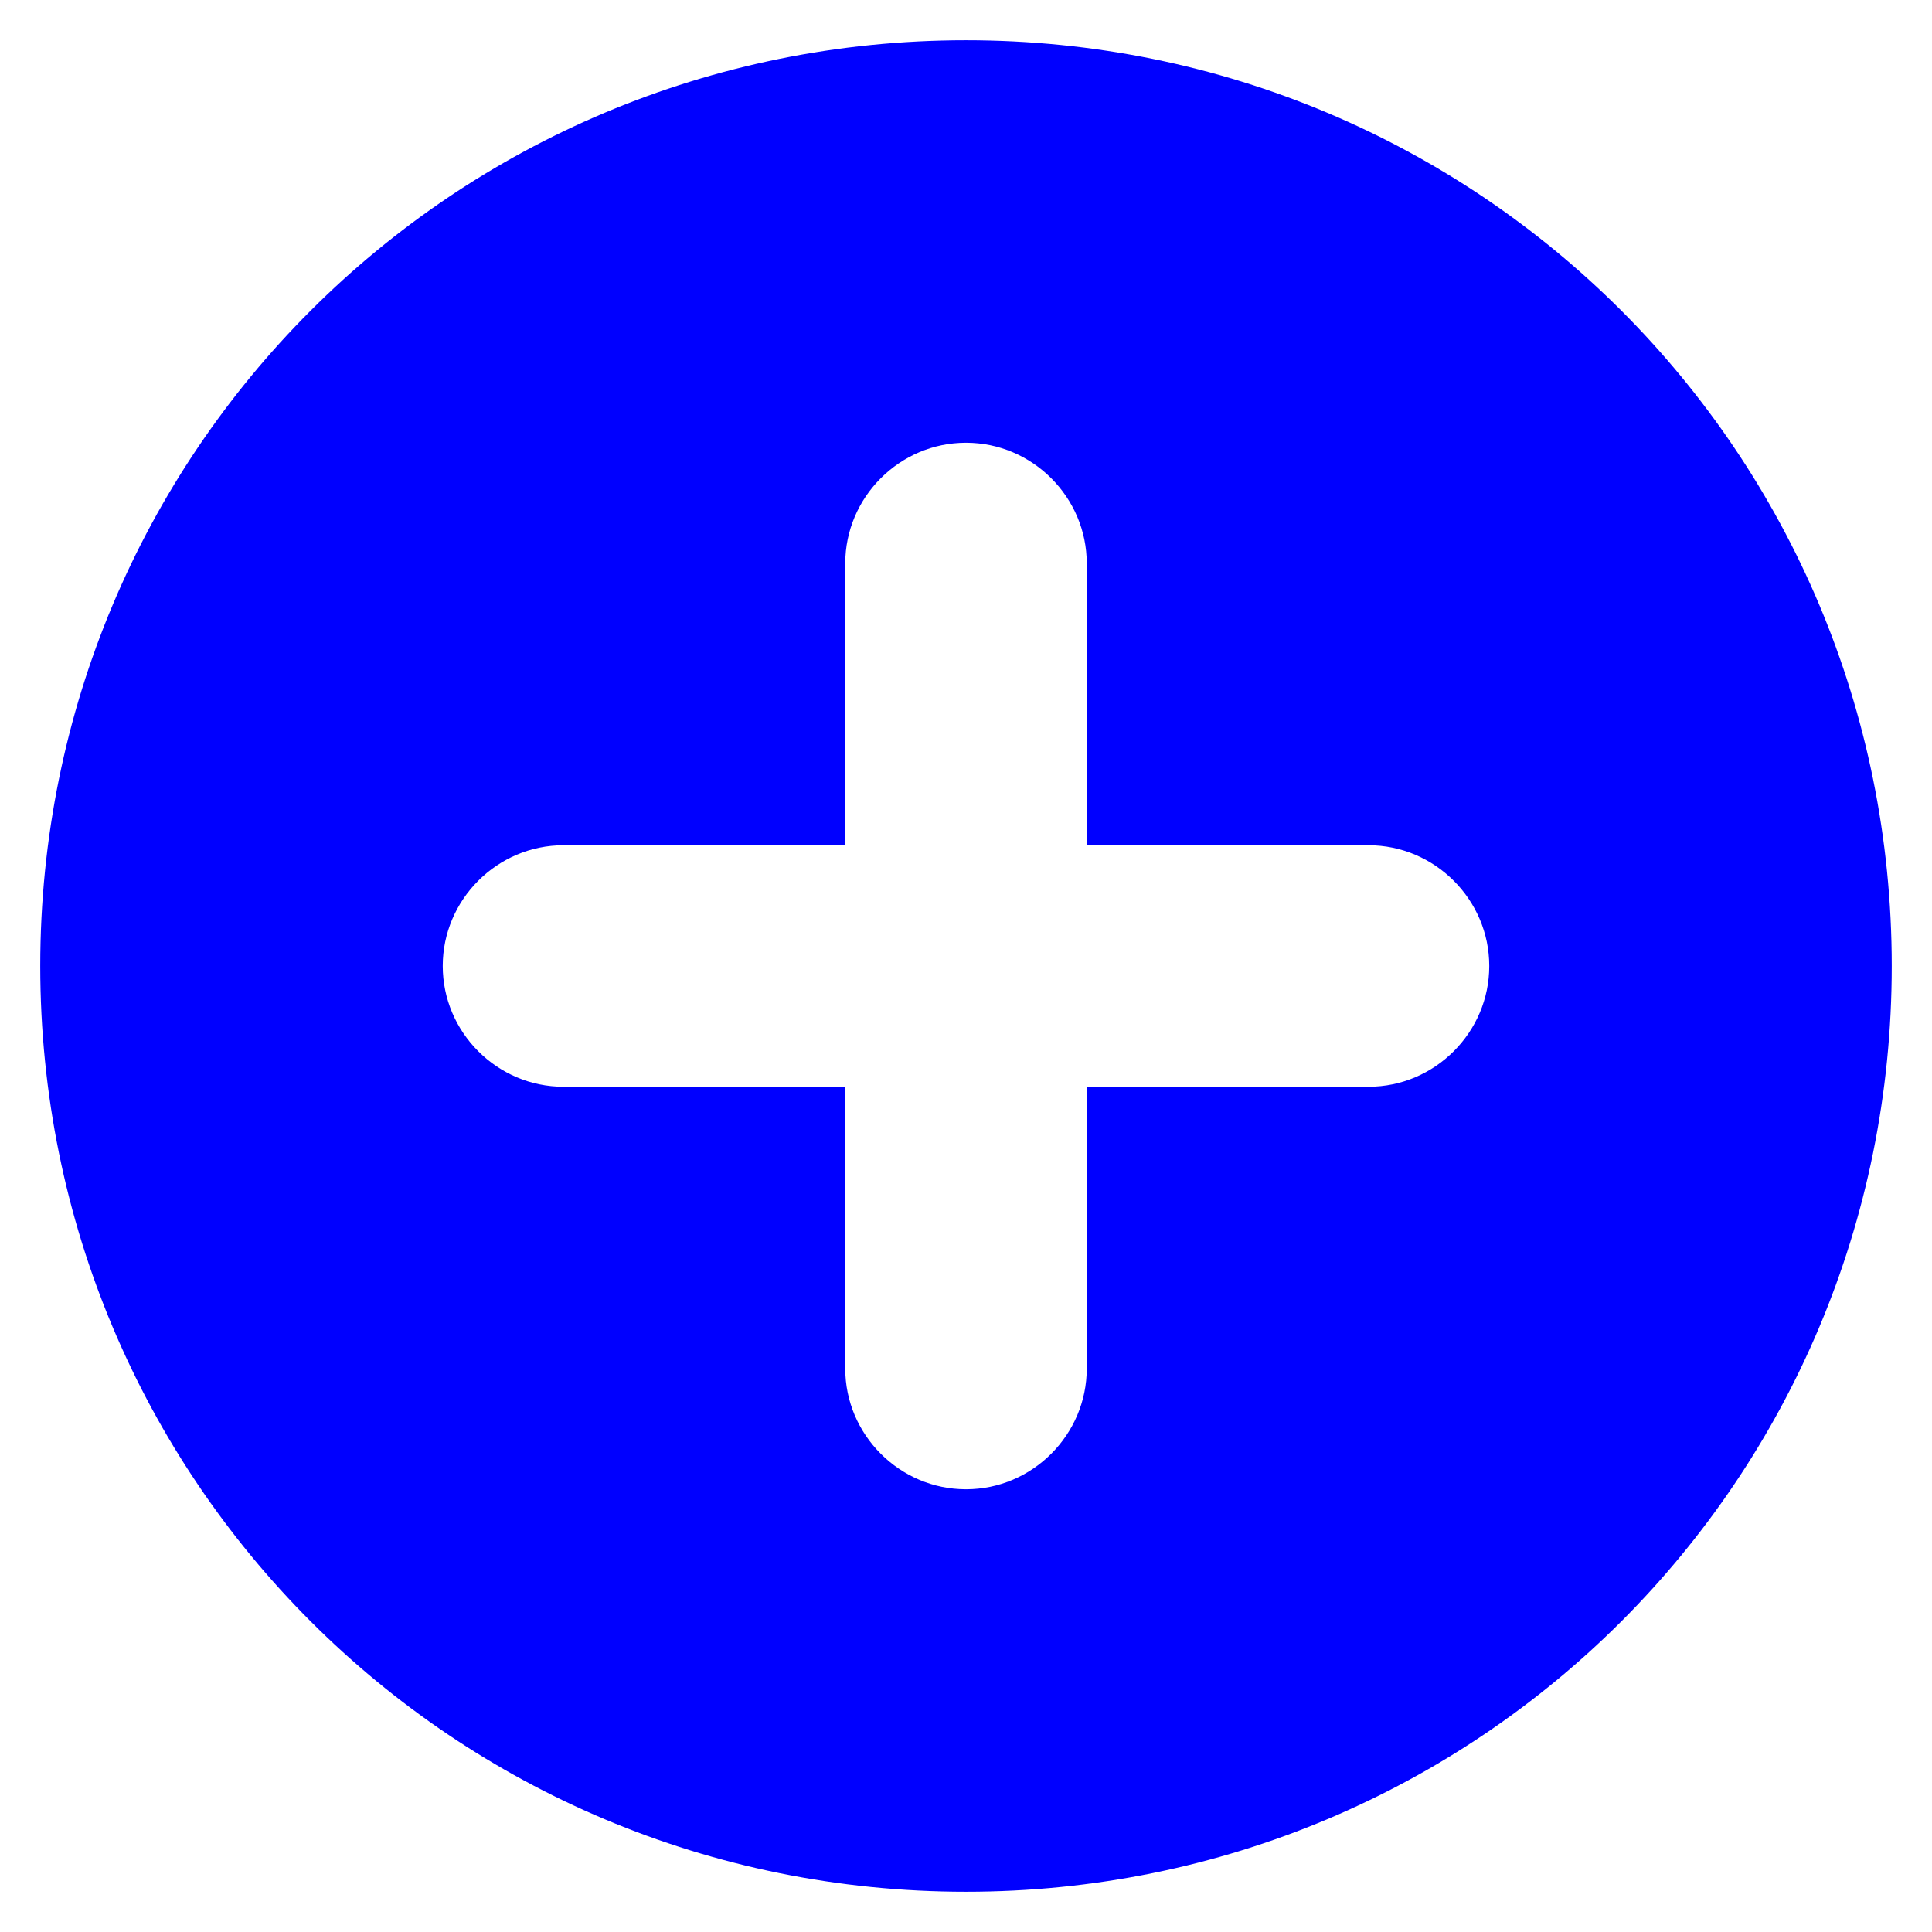
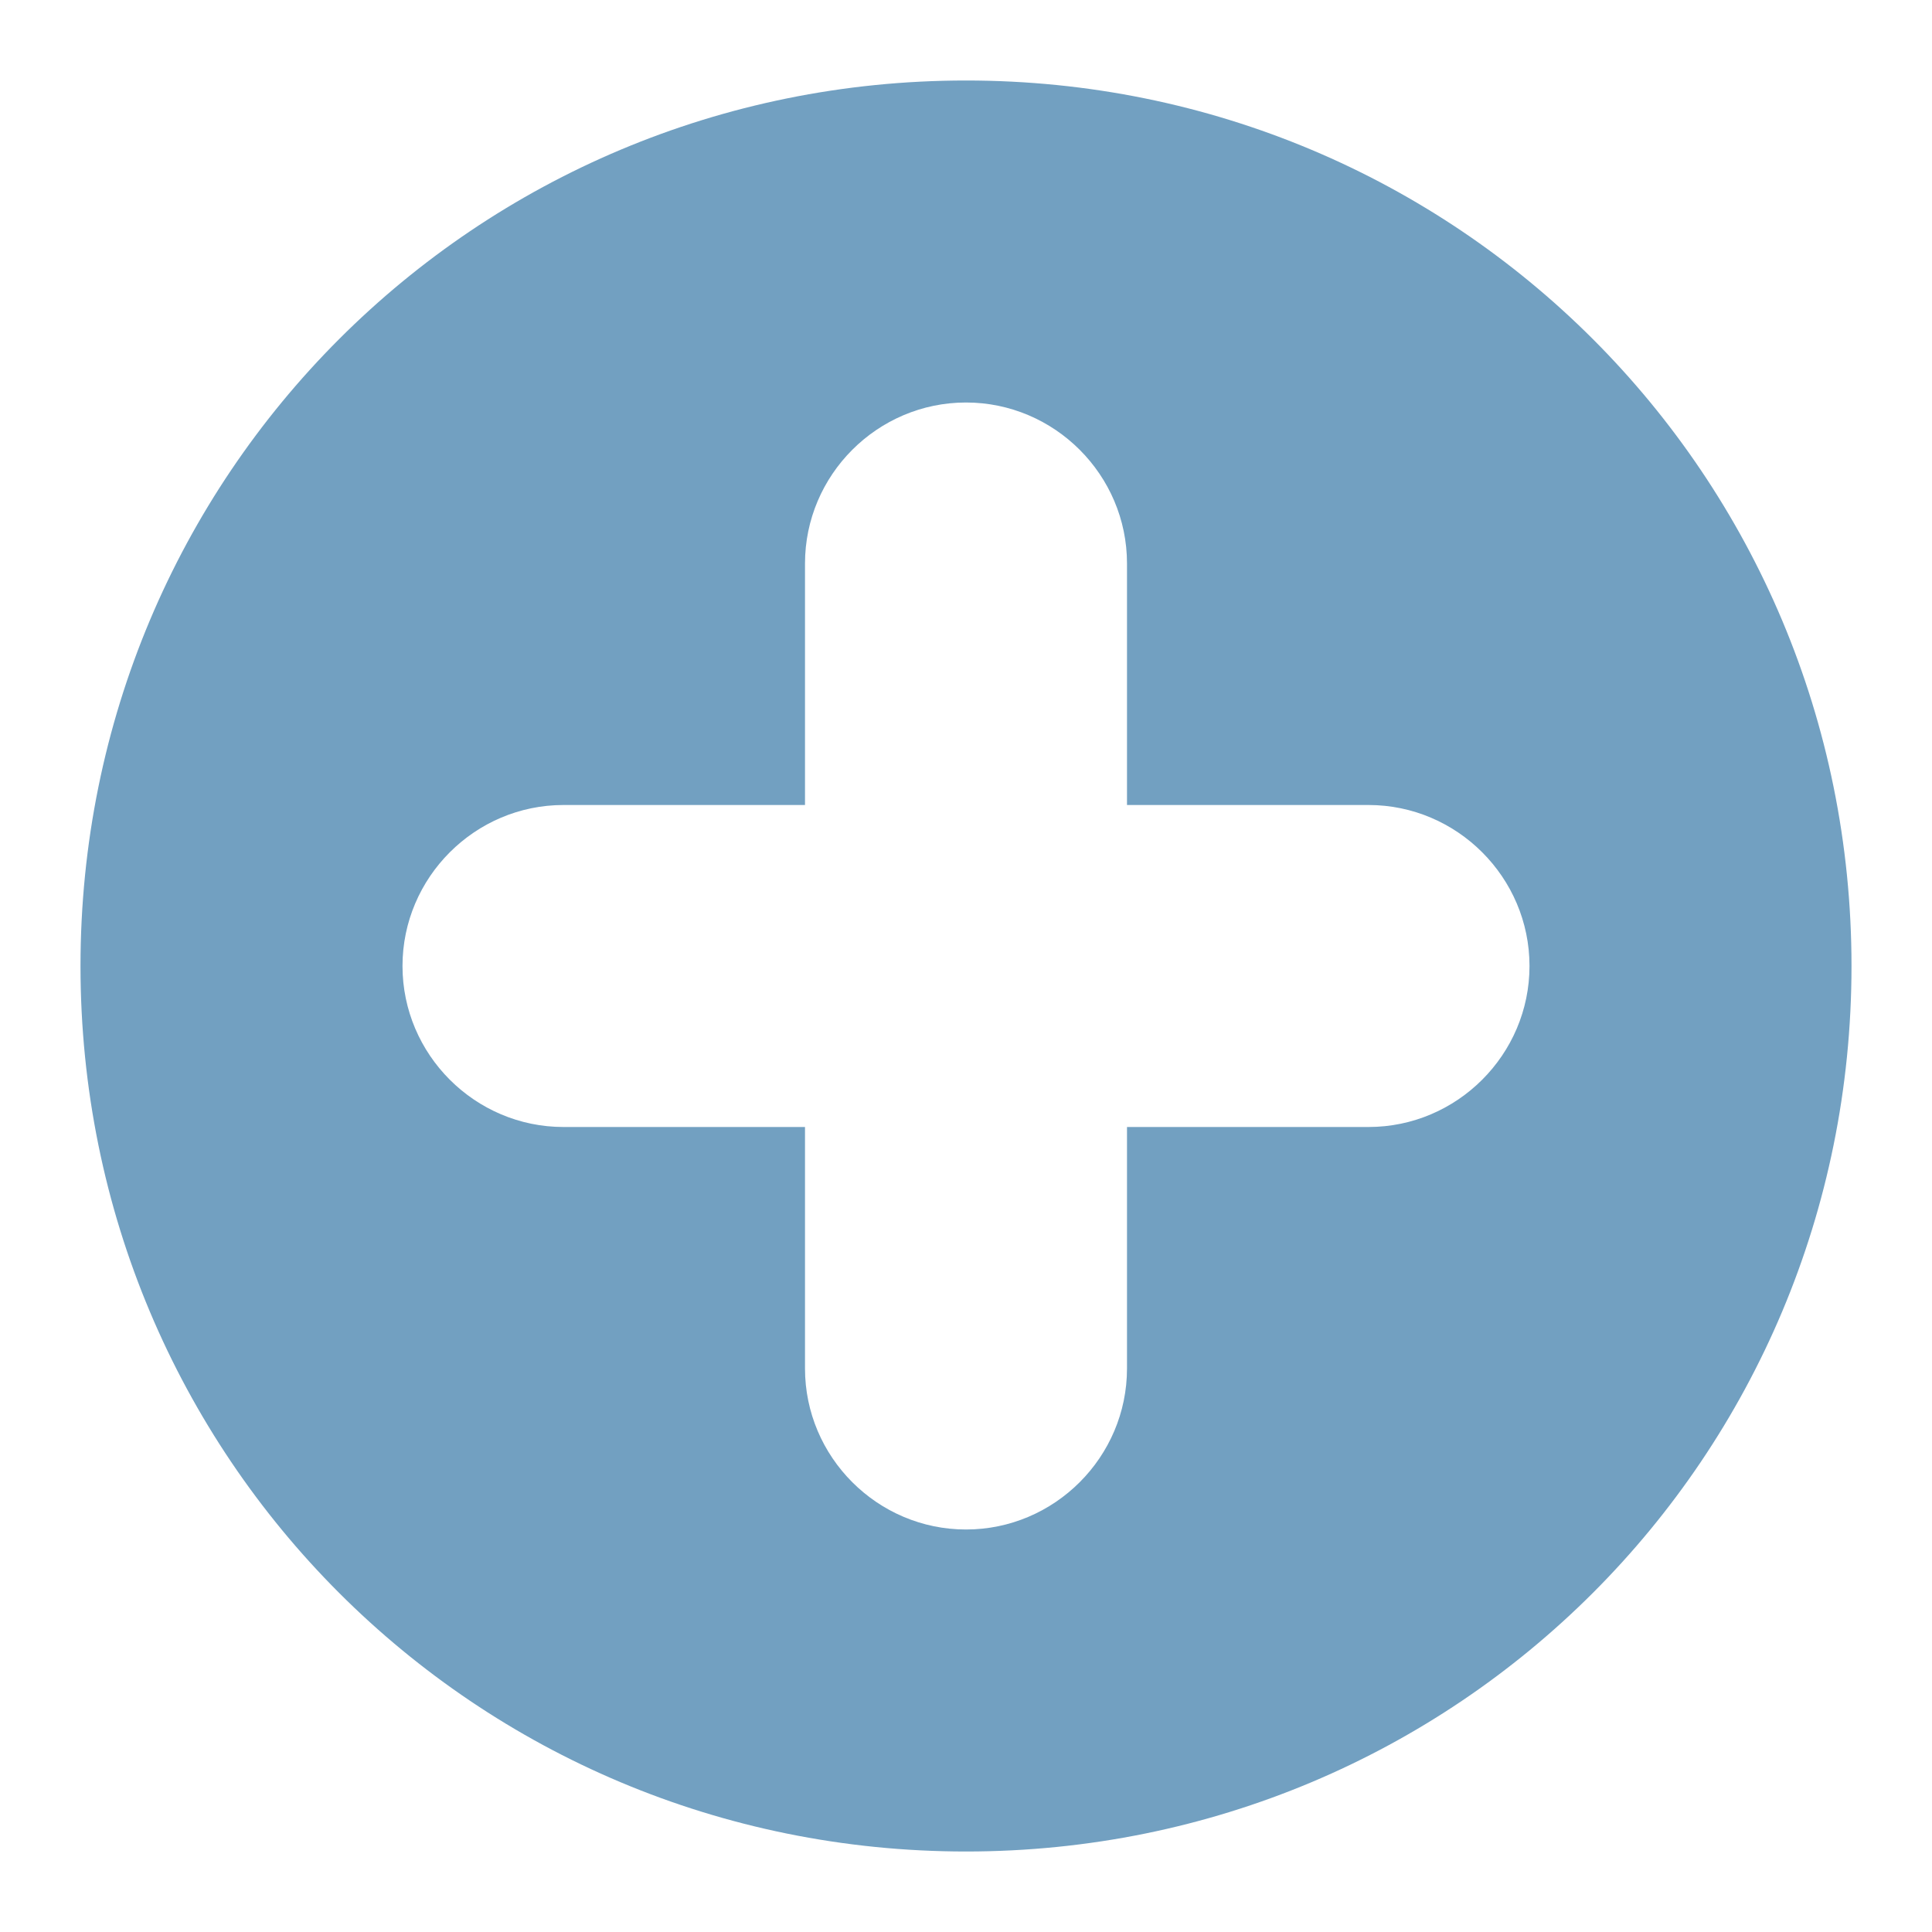
<svg xmlns="http://www.w3.org/2000/svg" style="enable-background:new 0 0 24 24;" version="1.1" viewBox="0 0 24 24" xml:space="preserve">
  <g id="info" />
  <g id="icons">
-     <path d="M12,1C5.9,1,1,5.9,1,12s4.9,11,11,11s11-4.9,11-11S18.1,1,12,1z M17,14h-3v3c0,1.1-0.9,2-2,2s-2-0.9-2-2v-3H7   c-1.1,0-2-0.9-2-2c0-1.1,0.9-2,2-2h3V7c0-1.1,0.9-2,2-2s2,0.9,2,2v3h3c1.1,0,2,0.9,2,2C19,13.1,18.1,14,17,14z" id="add" fill="#0000FF" stroke="#0000FF" />
+     <path d="M12,1C5.9,1,1,5.9,1,12s4.9,11,11,11s11-4.9,11-11S18.1,1,12,1z M17,14h-3v3c0,1.1-0.9,2-2,2s-2-0.9-2-2v-3H7   c-1.1,0-2-0.9-2-2c0-1.1,0.9-2,2-2h3V7c0-1.1,0.9-2,2-2s2,0.9,2,2v3h3c1.1,0,2,0.9,2,2C19,13.1,18.1,14,17,14z" id="add" fill="#72A0C1" stroke="##72A0C1" />
  </g>
</svg>
